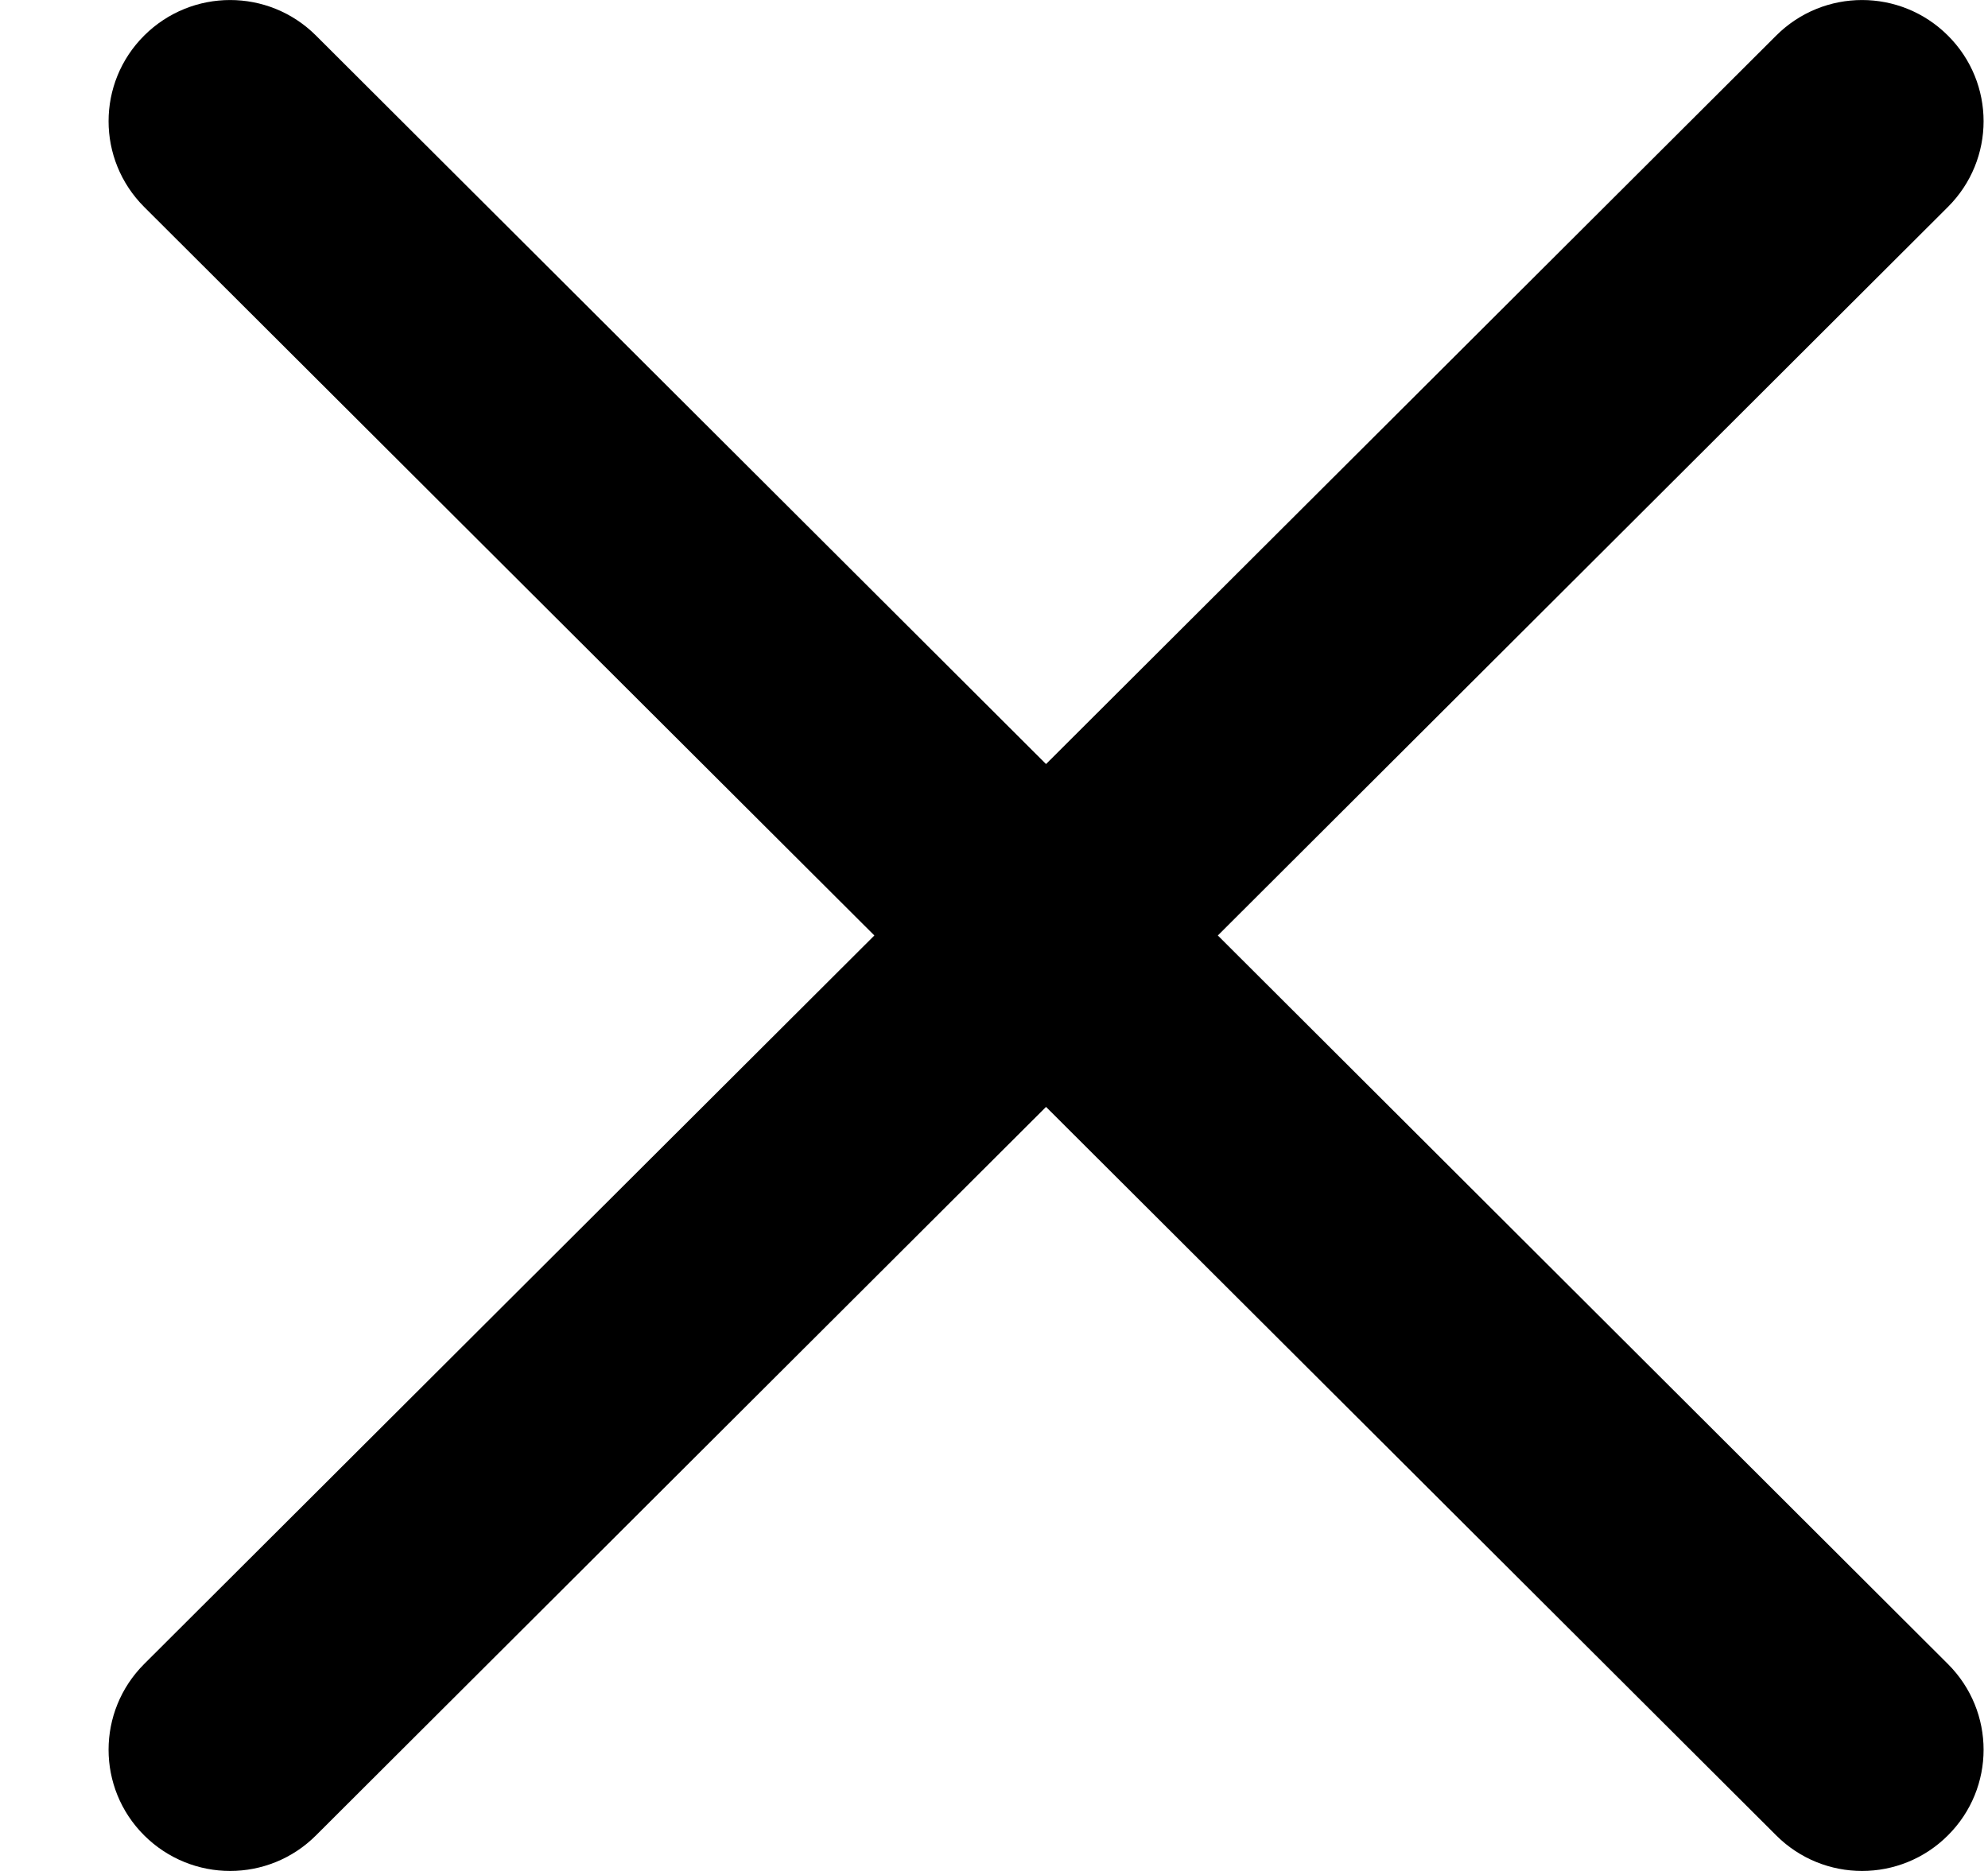
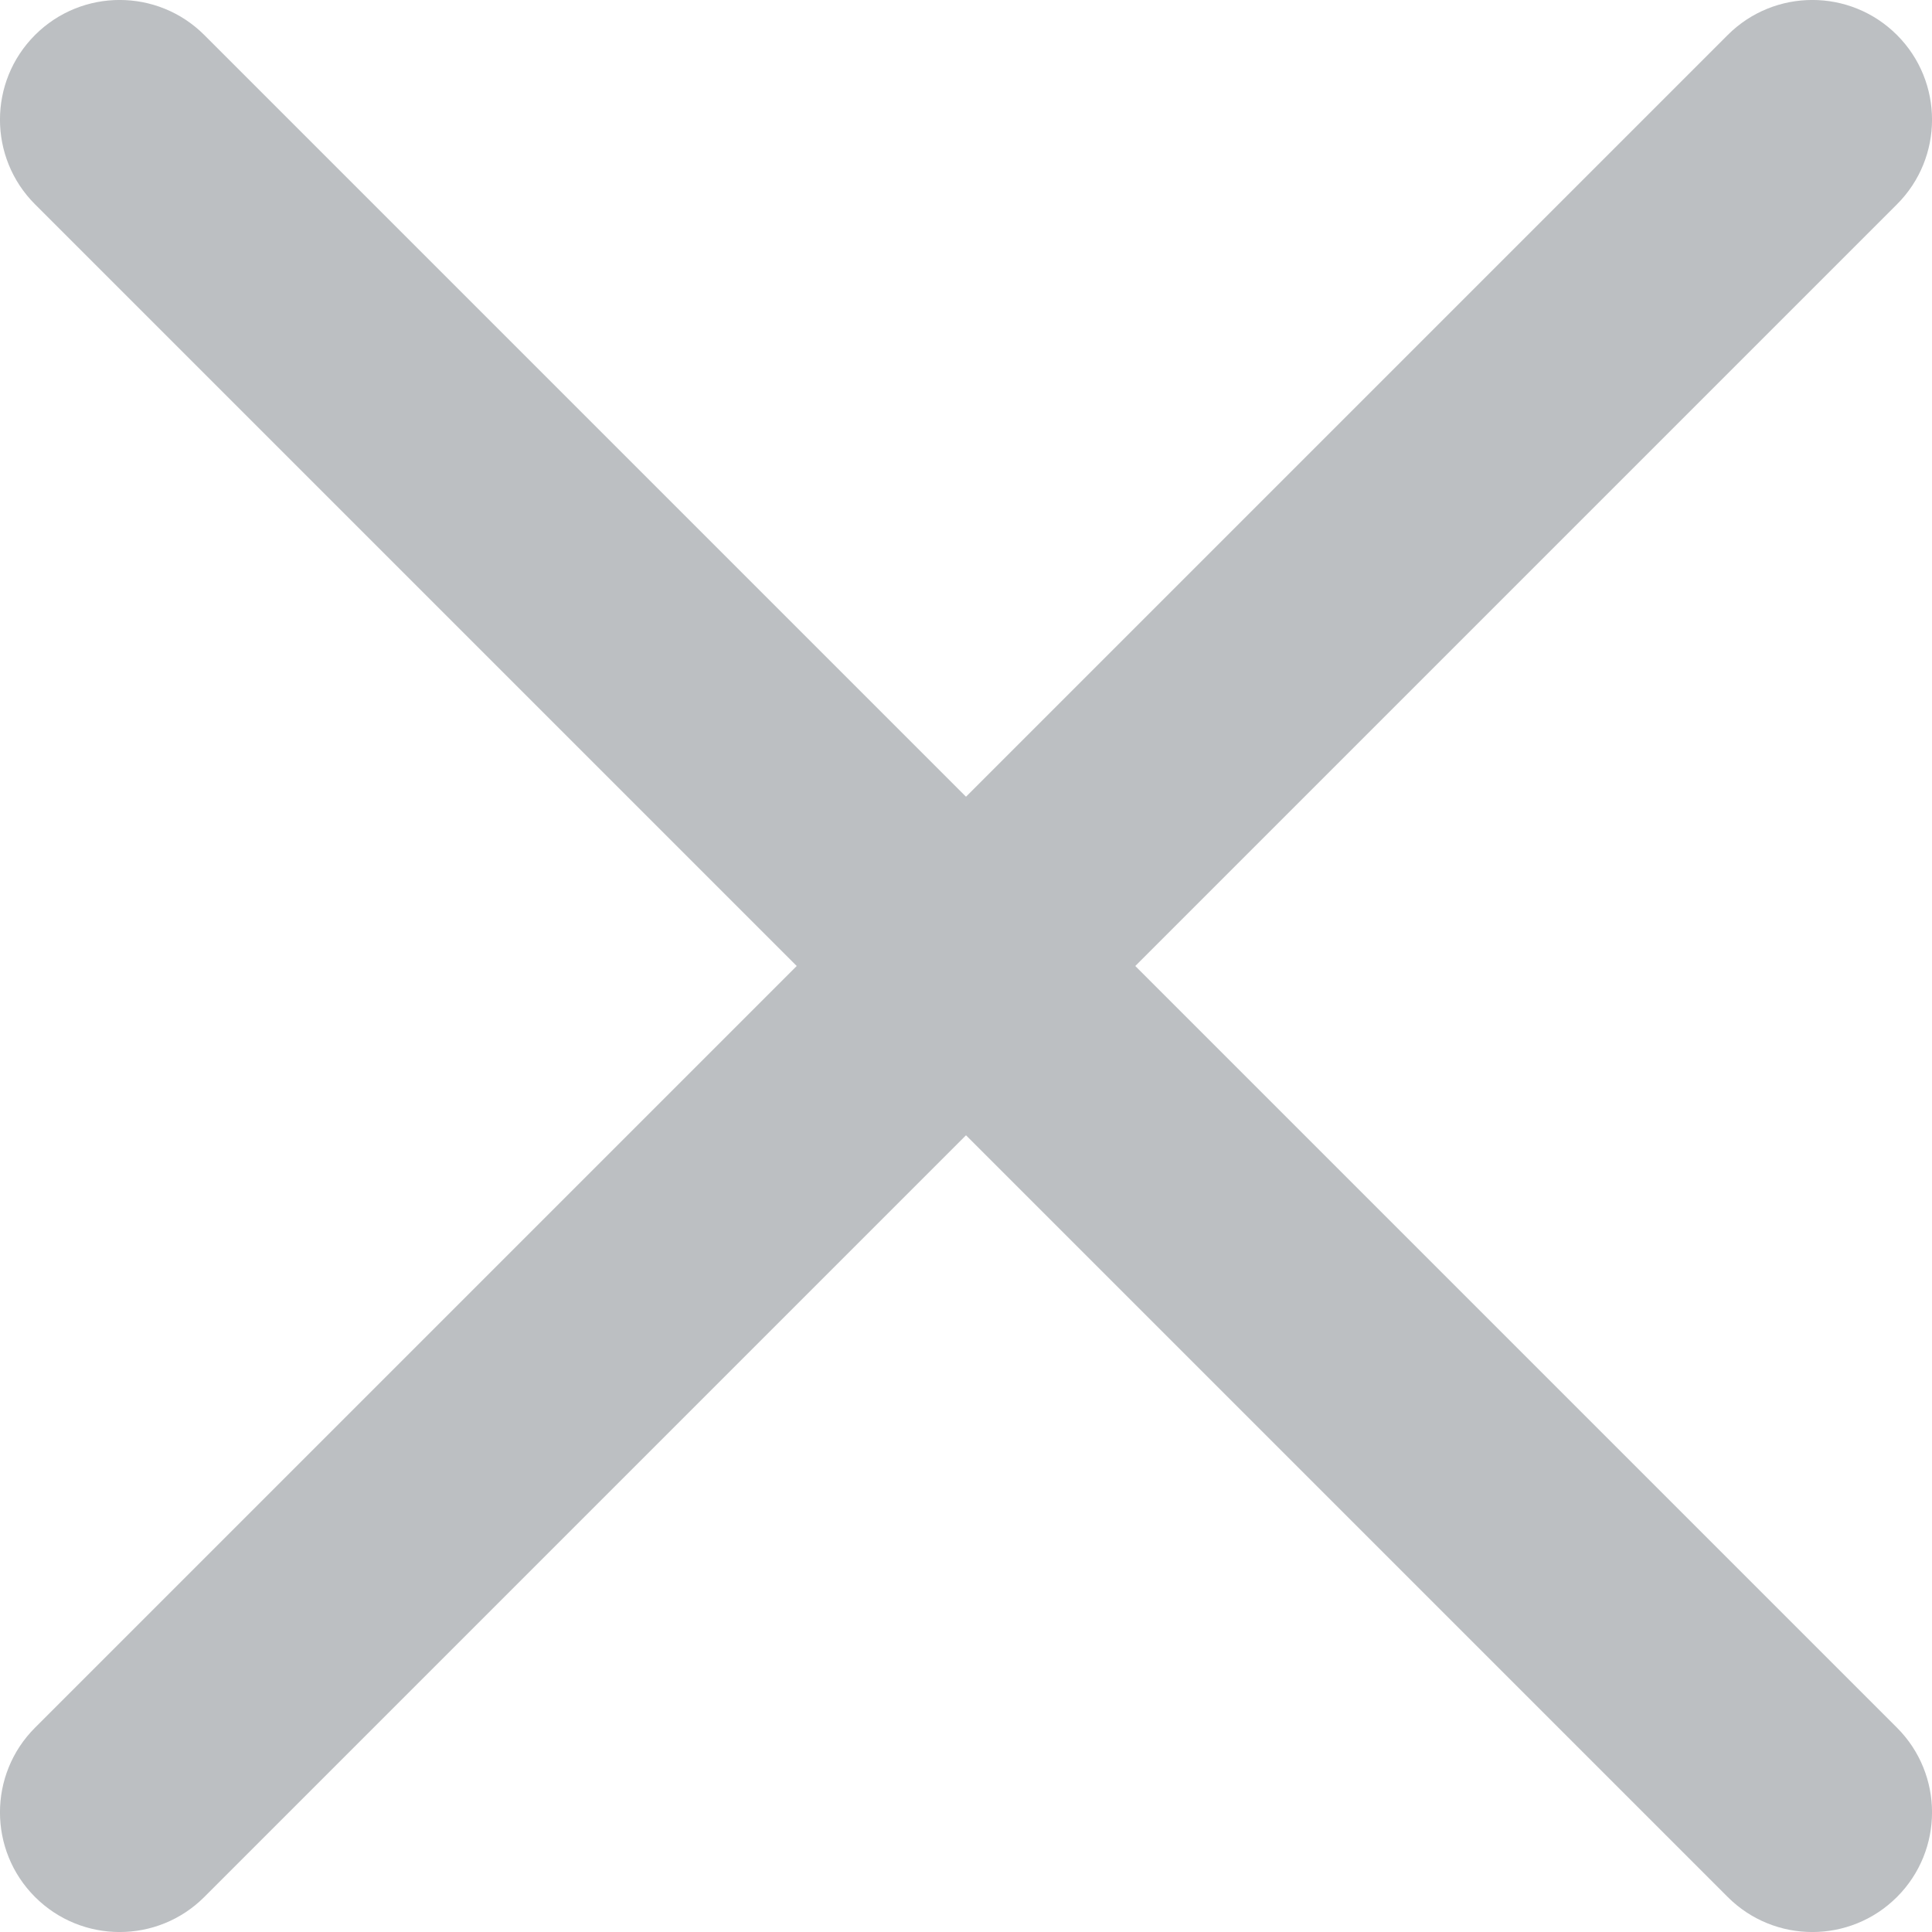
- <svg xmlns="http://www.w3.org/2000/svg" width="17" height="16" viewBox="0 0 17 16" fill="none">
-   <path d="M10.414 8L16.657 1.77C17.064 1.364 17.064 0.709 16.657 0.304C16.251 -0.101 15.595 -0.101 15.189 0.304L8.945 6.534L2.702 0.304C2.296 -0.101 1.64 -0.101 1.233 0.304C0.827 0.709 0.827 1.364 1.233 1.77L7.477 8L1.233 14.23C0.827 14.636 0.827 15.291 1.233 15.696C1.436 15.898 1.702 16 1.968 16C2.234 16 2.5 15.898 2.702 15.696L8.945 9.466L15.189 15.696C15.391 15.898 15.657 16 15.923 16C16.189 16 16.455 15.898 16.657 15.696C17.064 15.291 17.064 14.636 16.657 14.23L10.414 8Z" fill="black" />
+ <svg xmlns="http://www.w3.org/2000/svg" width="16" height="16" viewBox="0 0 16 16" fill="none">
+   <path fill-rule="evenodd" clip-rule="evenodd" d="M8 6.598L14.308 0.29C14.695 -0.097 15.323 -0.097 15.71 0.29C16.097 0.677 16.097 1.305 15.71 1.692L9.402 8L15.71 14.308C16.097 14.695 16.097 15.323 15.71 15.71C15.323 16.097 14.695 16.097 14.308 15.71L8 9.402L1.692 15.71C1.305 16.097 0.677 16.097 0.29 15.71C-0.097 15.323 -0.097 14.695 0.29 14.308L6.598 8L0.29 1.692C-0.097 1.305 -0.097 0.677 0.29 0.29C0.677 -0.097 1.305 -0.097 1.692 0.29L8 6.598Z" fill="#BCBFC2" />
</svg>
